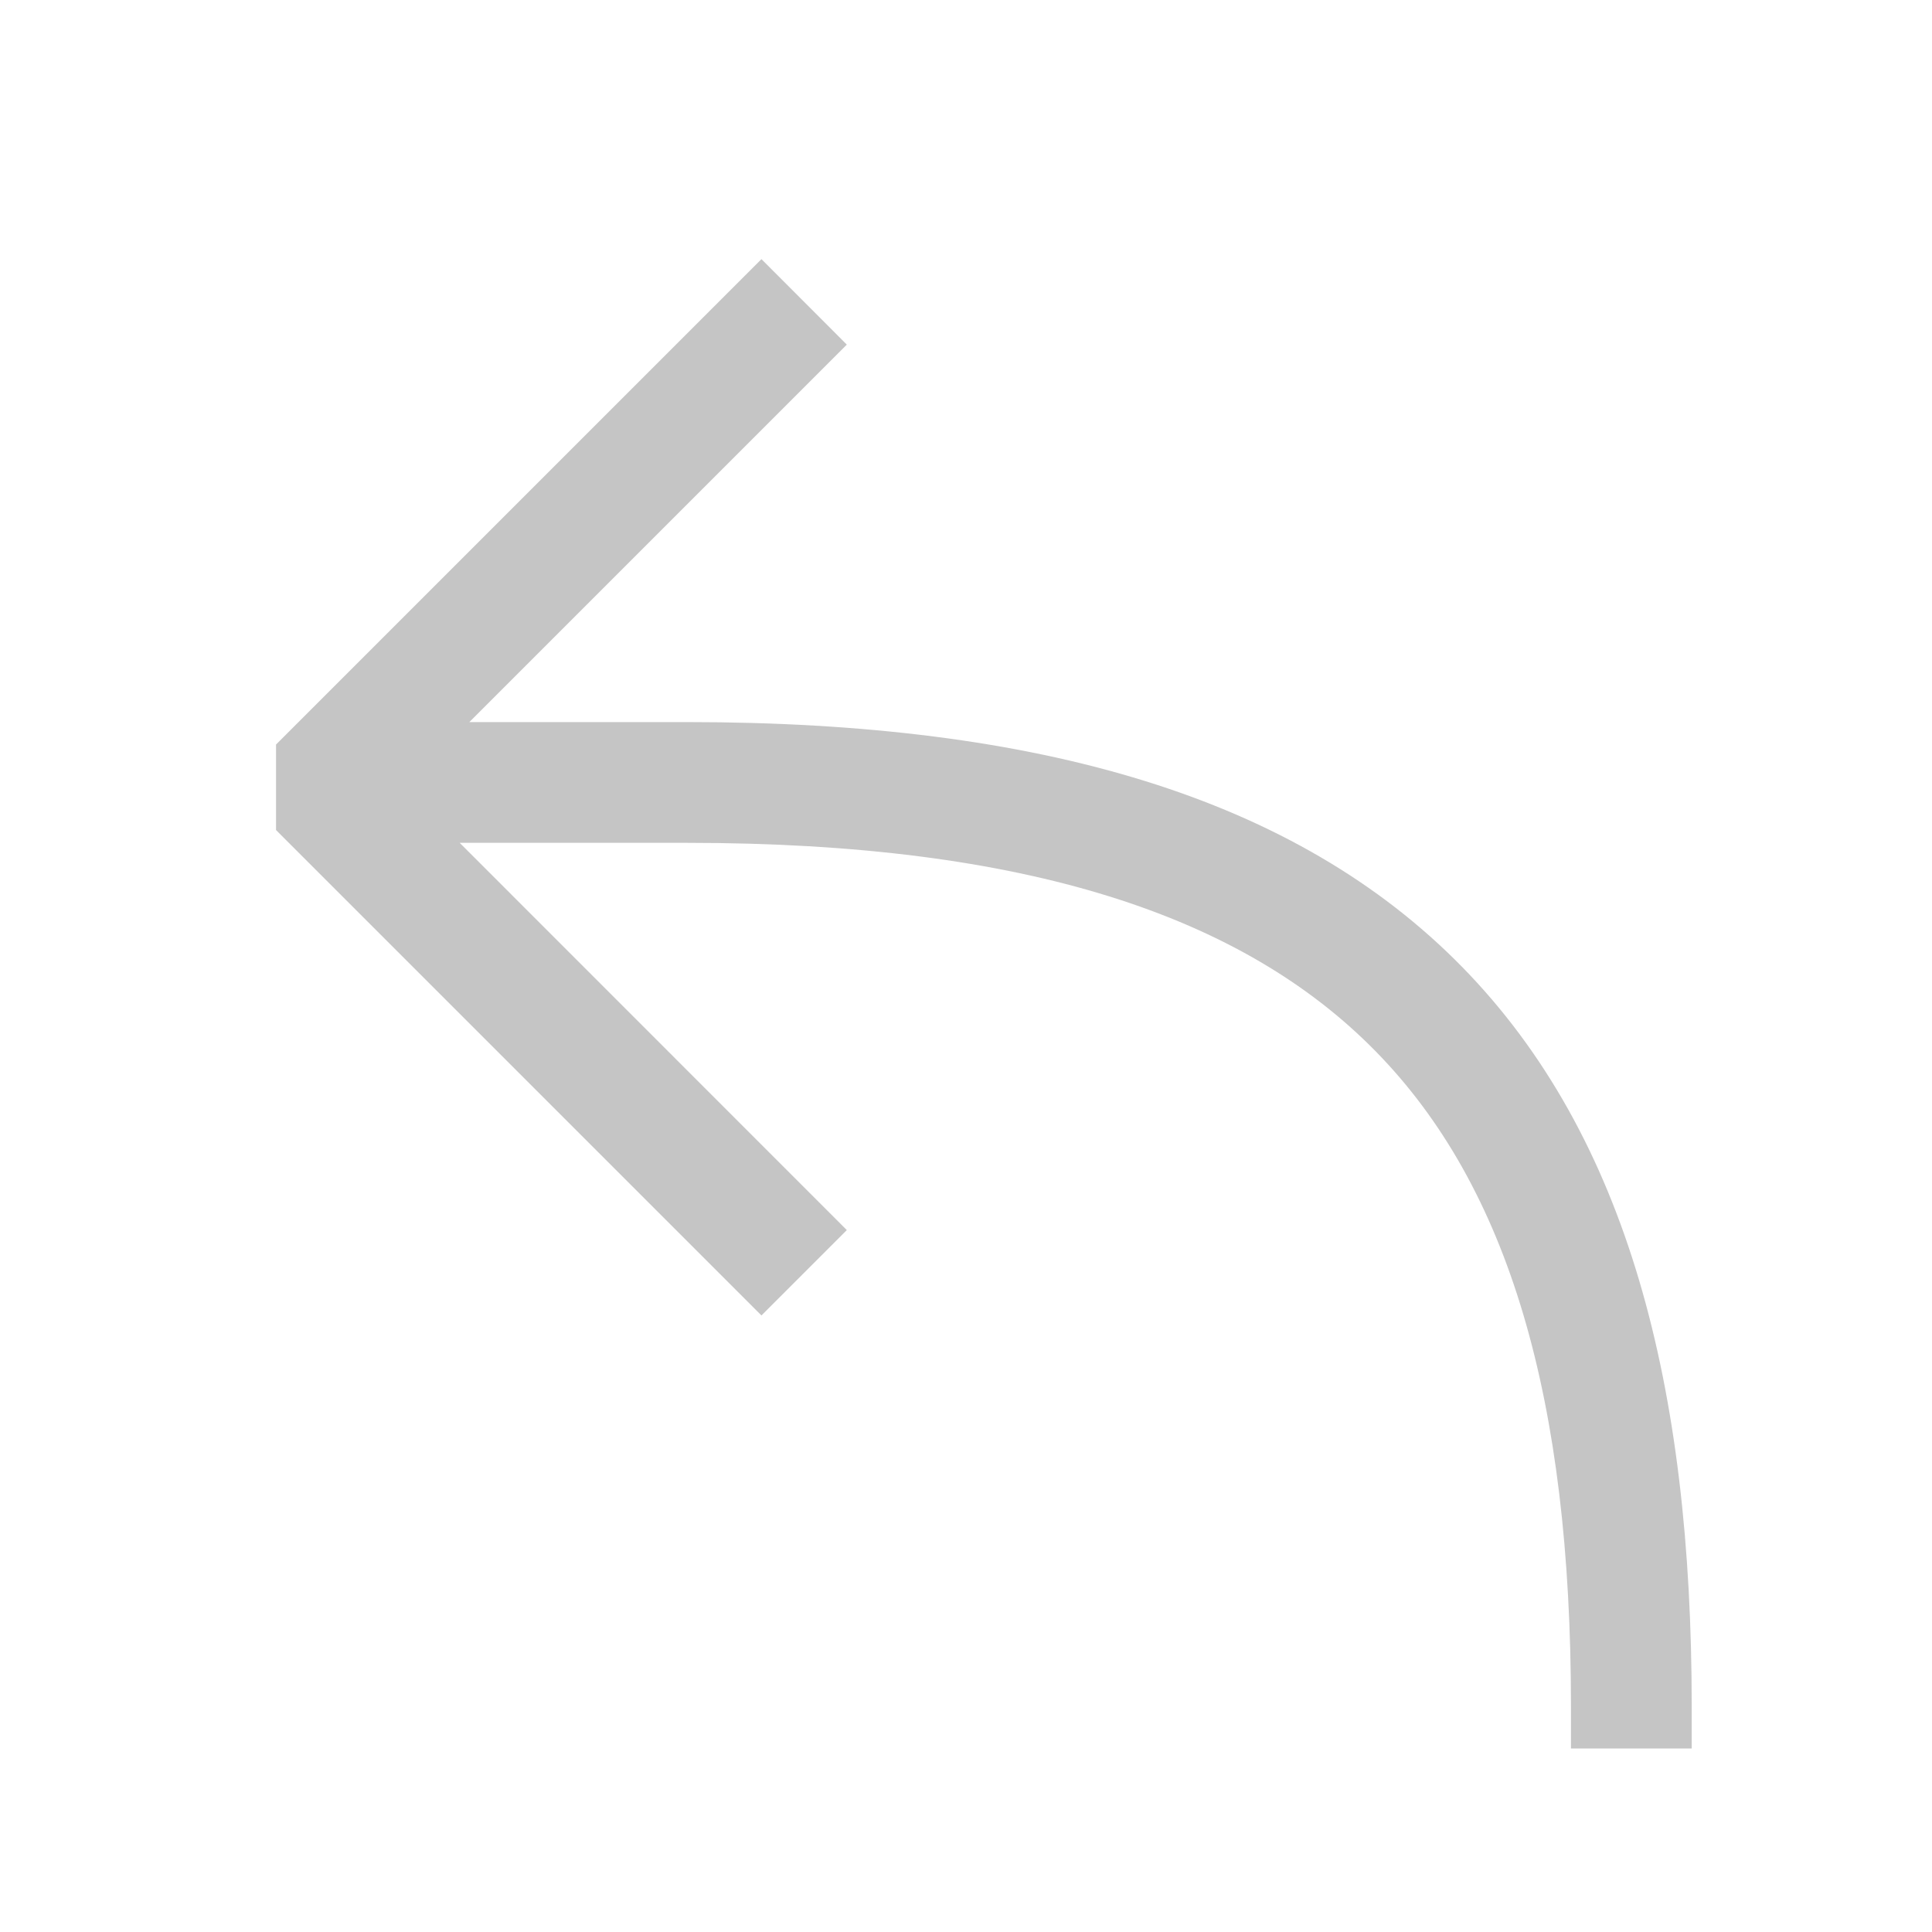
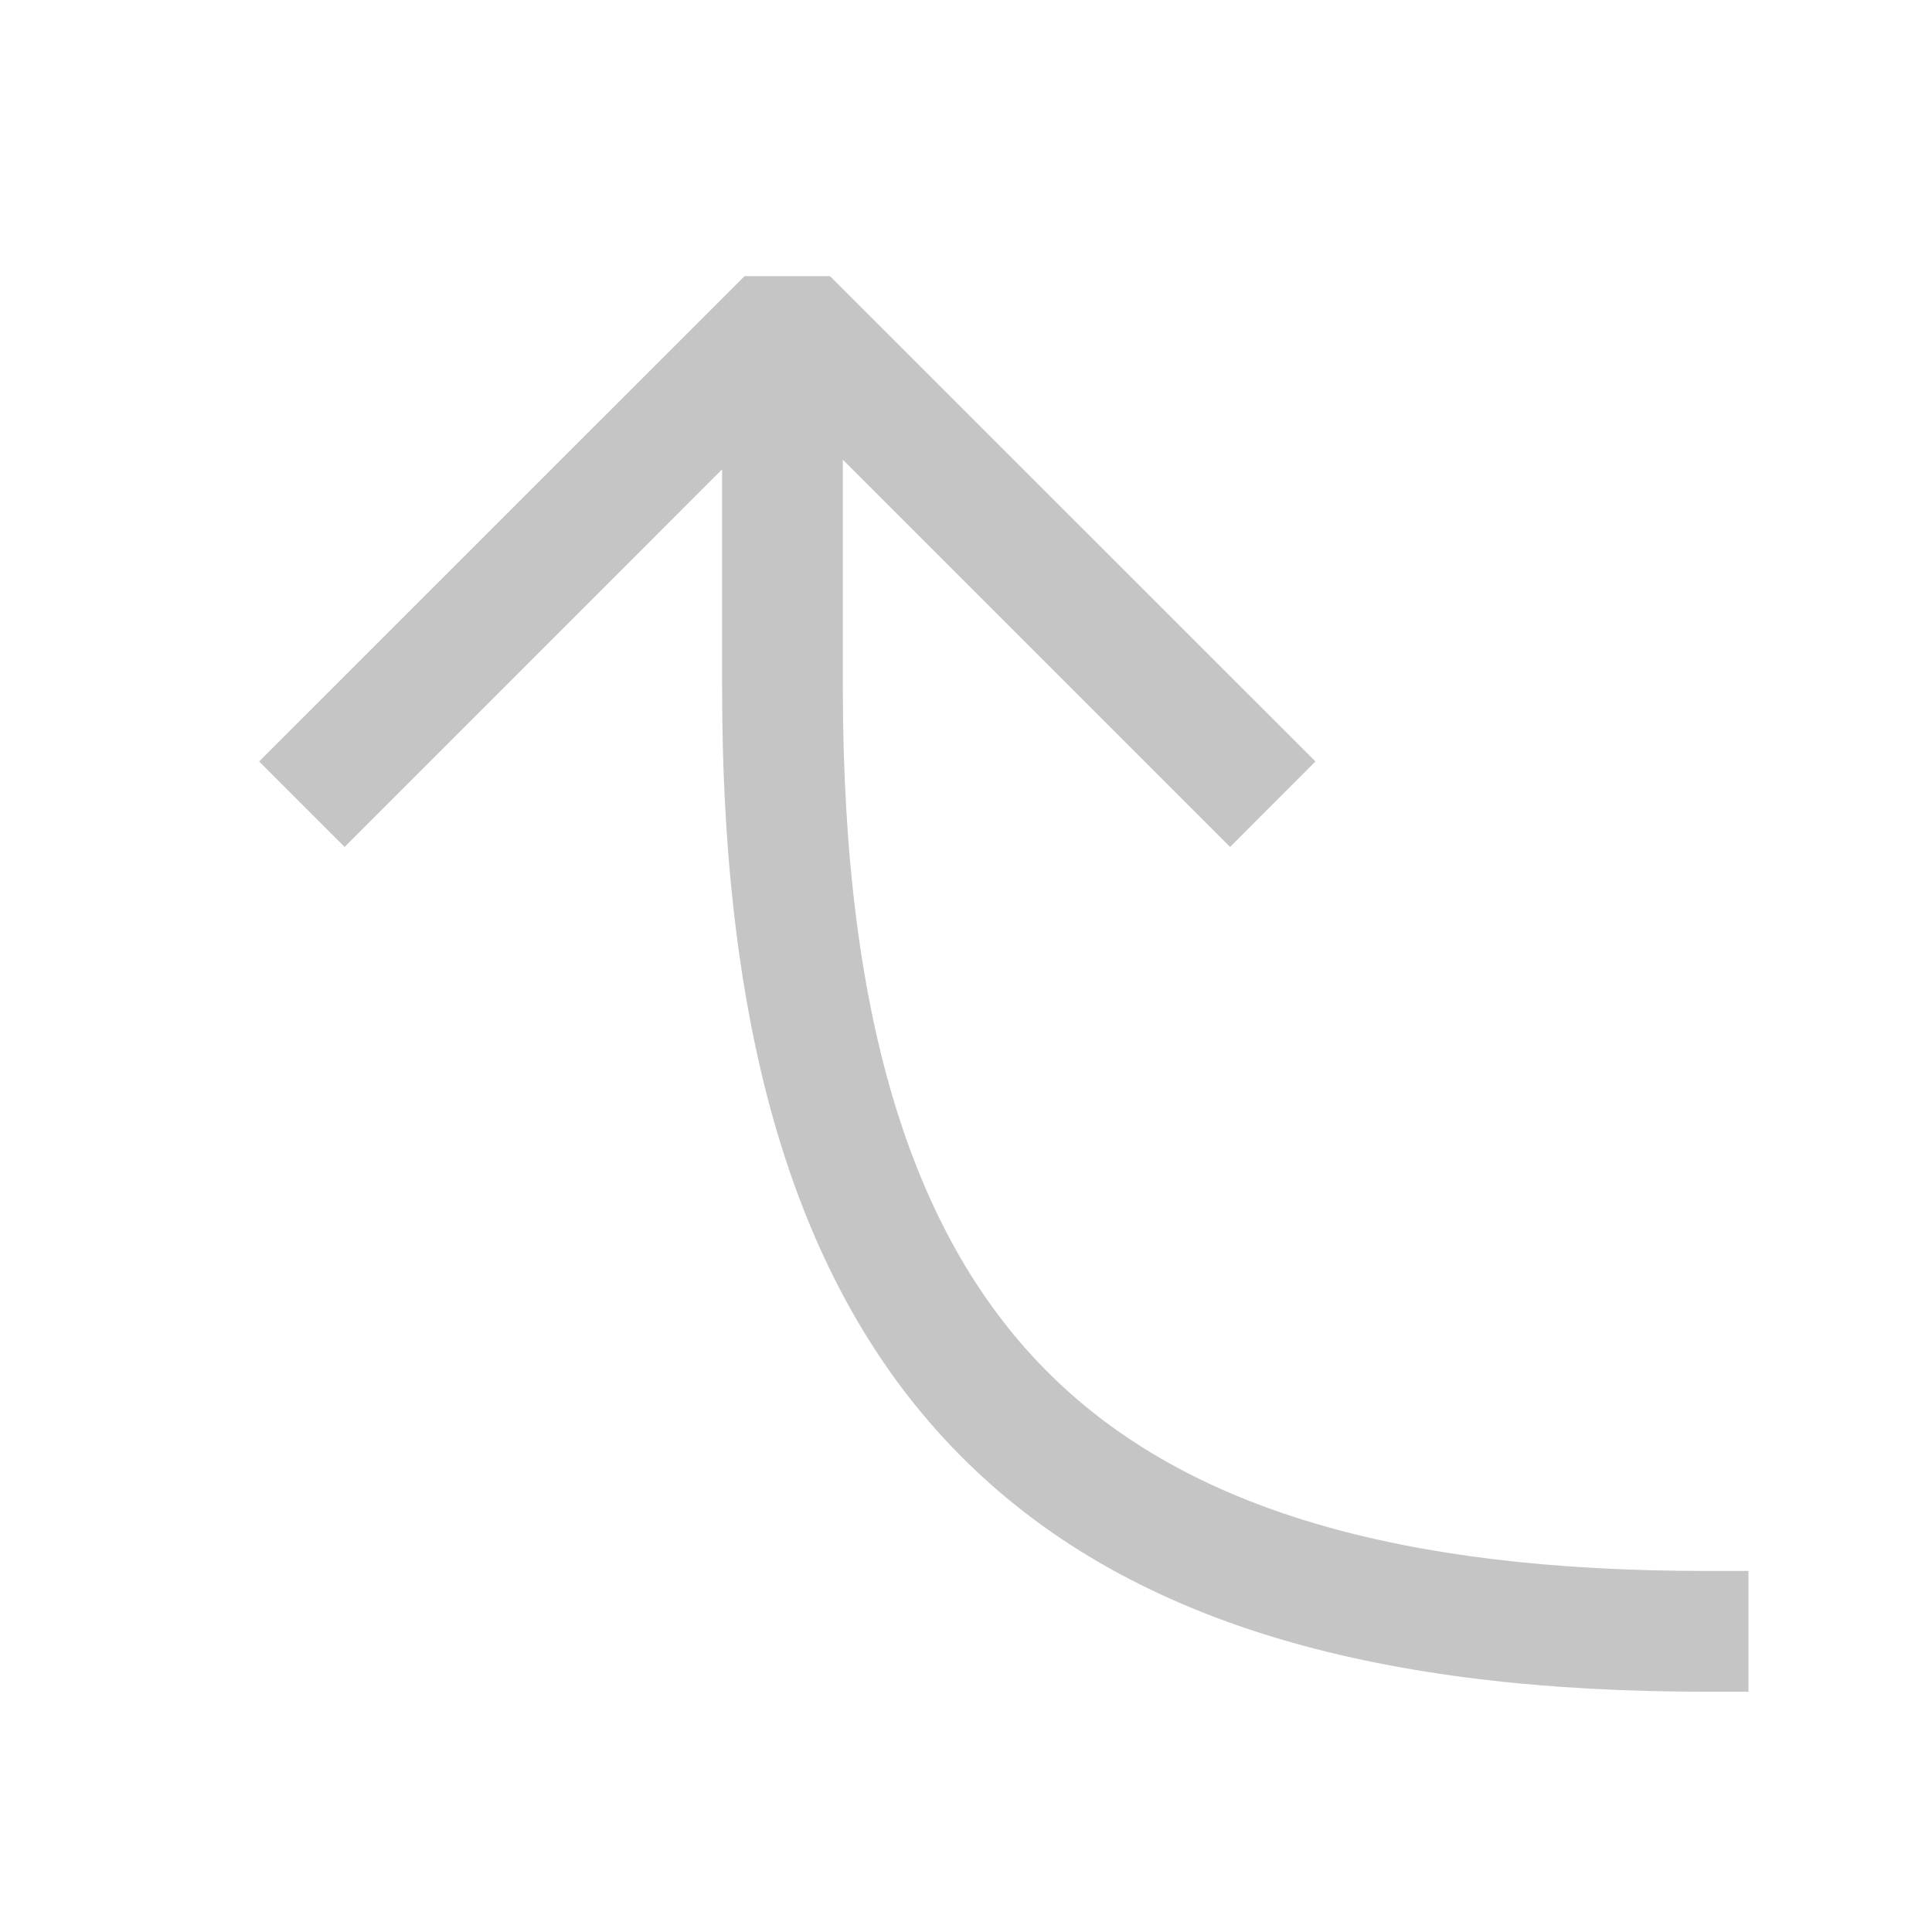
<svg xmlns="http://www.w3.org/2000/svg" width="16" height="16" viewBox="0 0 16 16" fill="none">
-   <path fill-rule="evenodd" clip-rule="evenodd" d="M6.306 2.146L2.286 6.166V6.874L6.306 10.894L7.013 10.187L3.807 6.98H5.69C8.503 6.98 10.295 7.585 11.395 8.709C12.497 9.834 13.01 11.586 13.01 14.13V14.48H14.01V14.13C14.01 11.484 13.482 9.411 12.11 8.009C10.735 6.605 8.617 5.98 5.69 5.98H3.887L7.013 2.854L6.306 2.146Z" fill="#C5C5C5" />
+   <path fill-rule="evenodd" clip-rule="evenodd" d="M2.146 6.306L6.166 2.287L6.874 2.287L10.894 6.306L10.187 7.014L6.98 3.807L6.98 5.69C6.98 8.503 7.585 10.295 8.709 11.395C9.834 12.497 11.586 13.01 14.13 13.01L14.48 13.01L14.48 14.01L14.13 14.01C11.484 14.01 9.411 13.483 8.009 12.11C6.605 10.735 5.98 8.617 5.98 5.69L5.98 3.887L2.854 7.014L2.146 6.306Z" fill="#C5C5C5" />
</svg>
